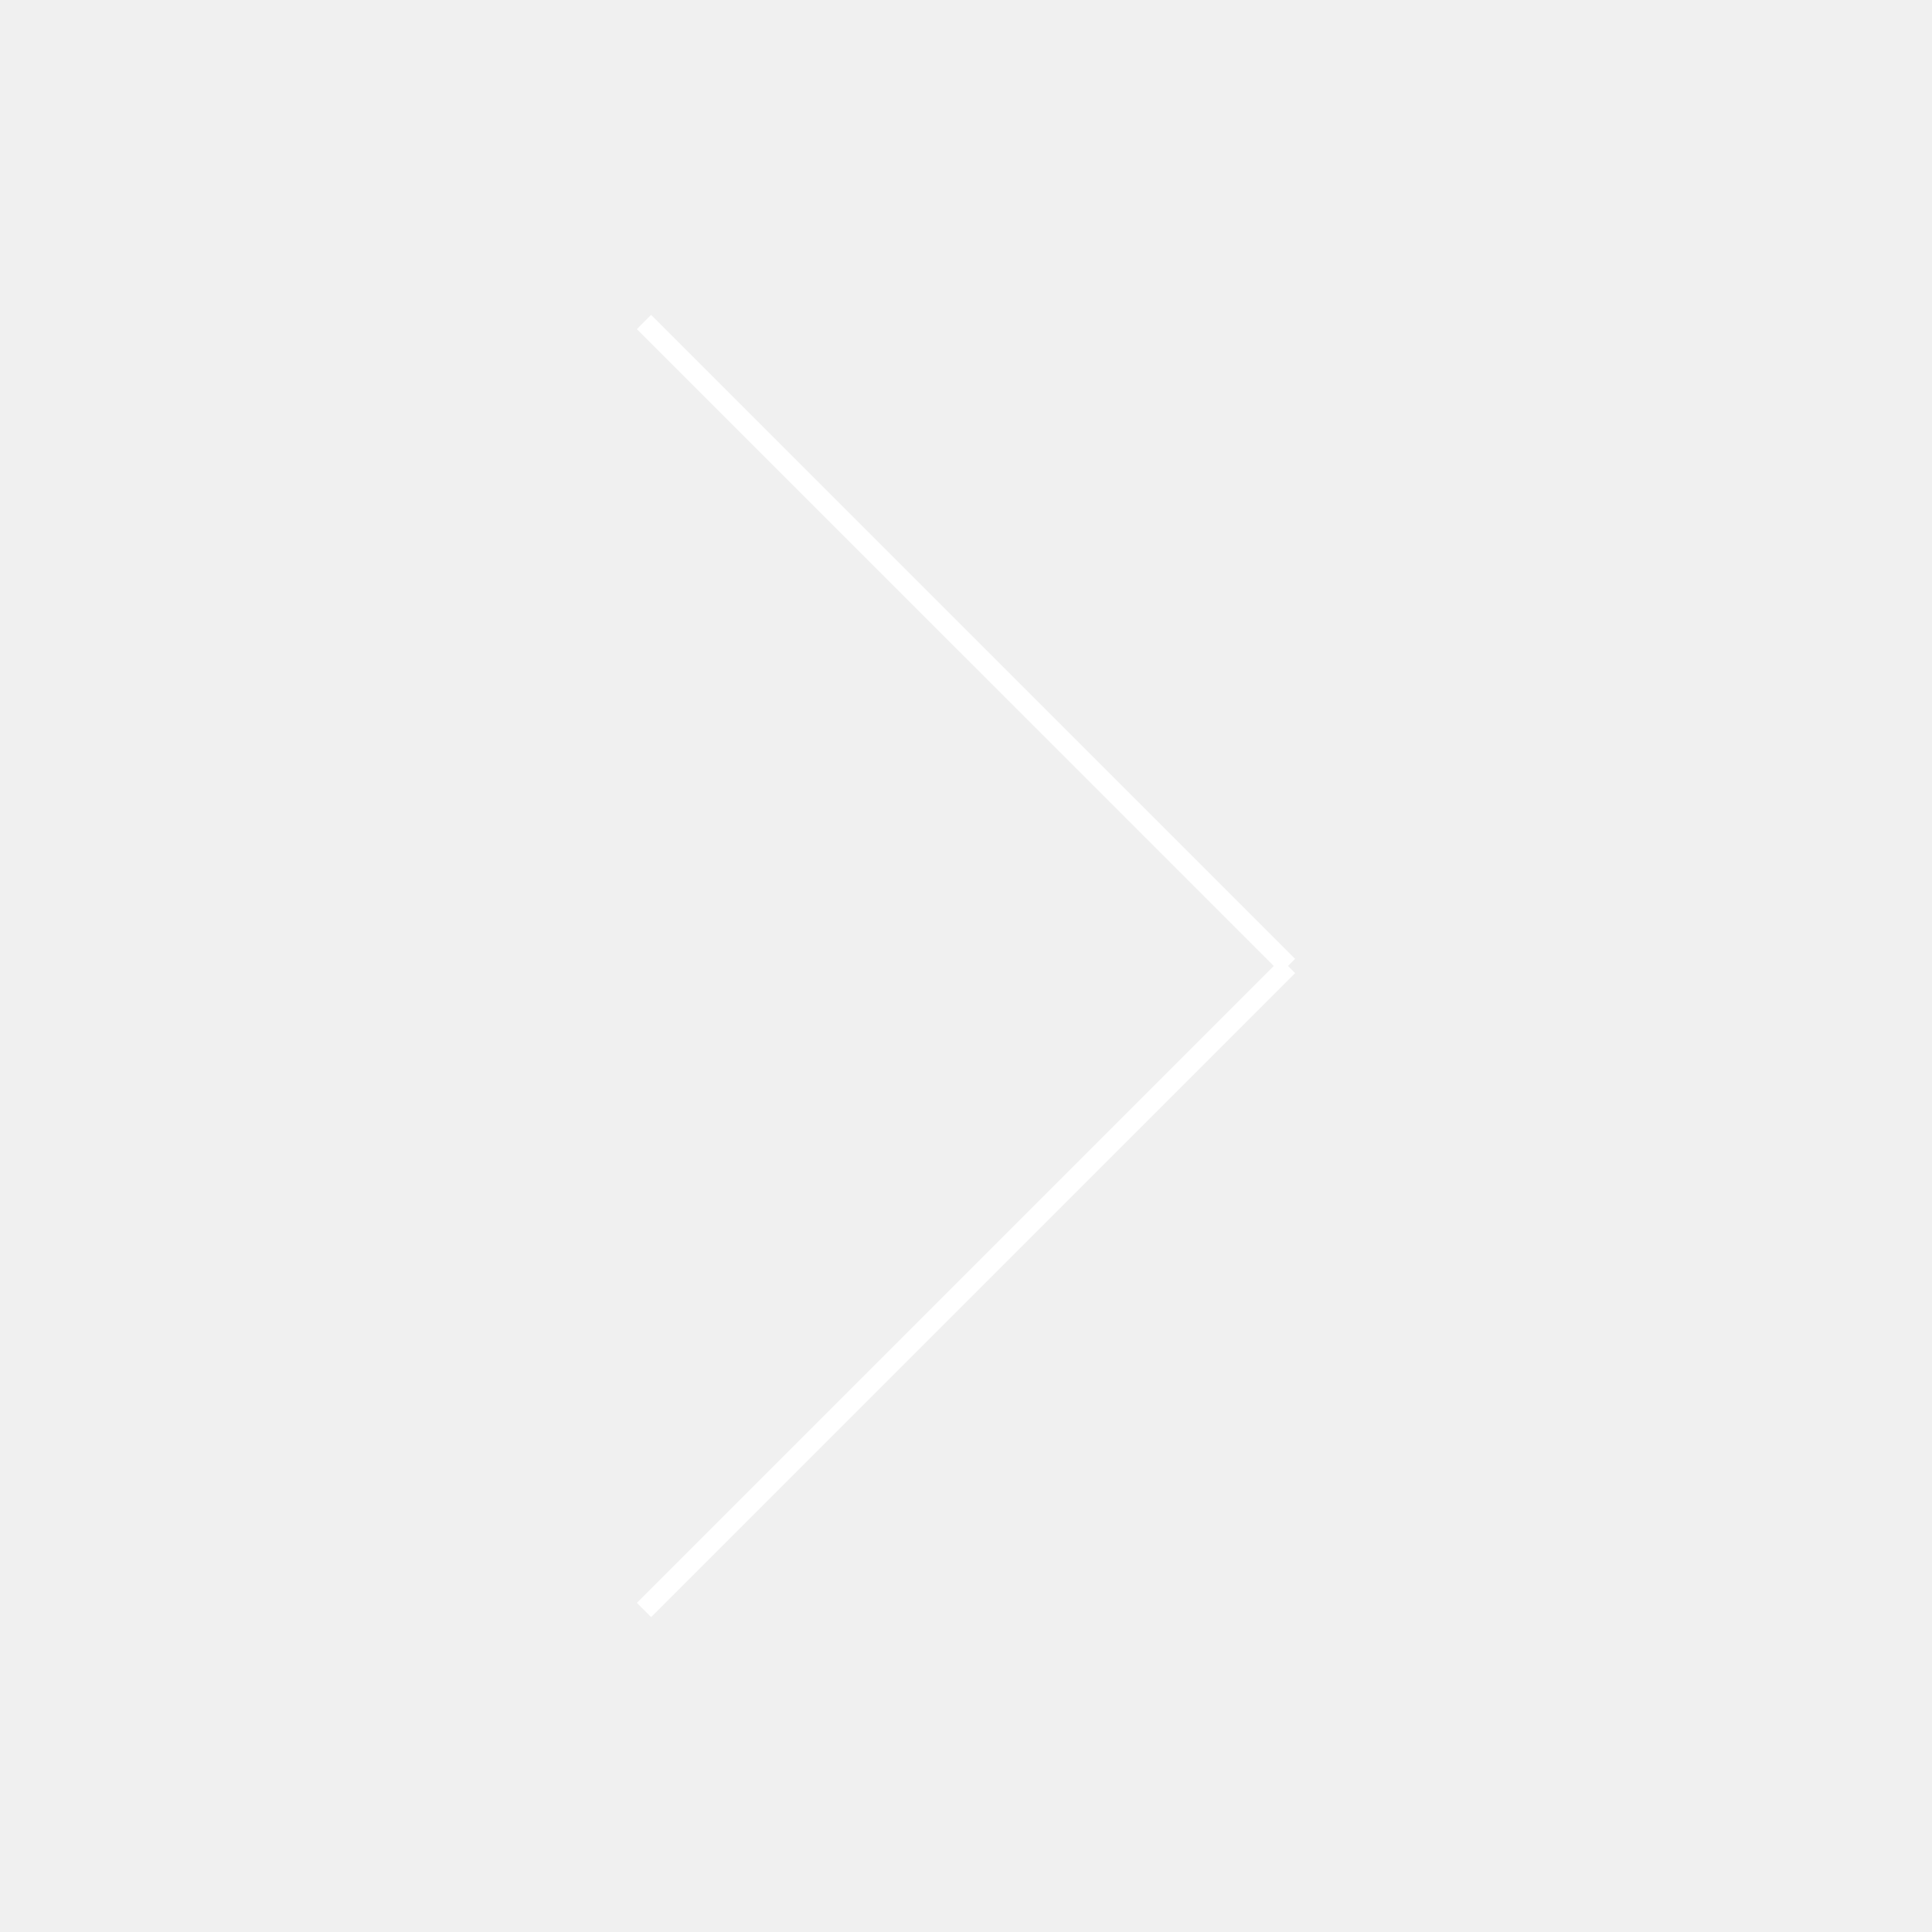
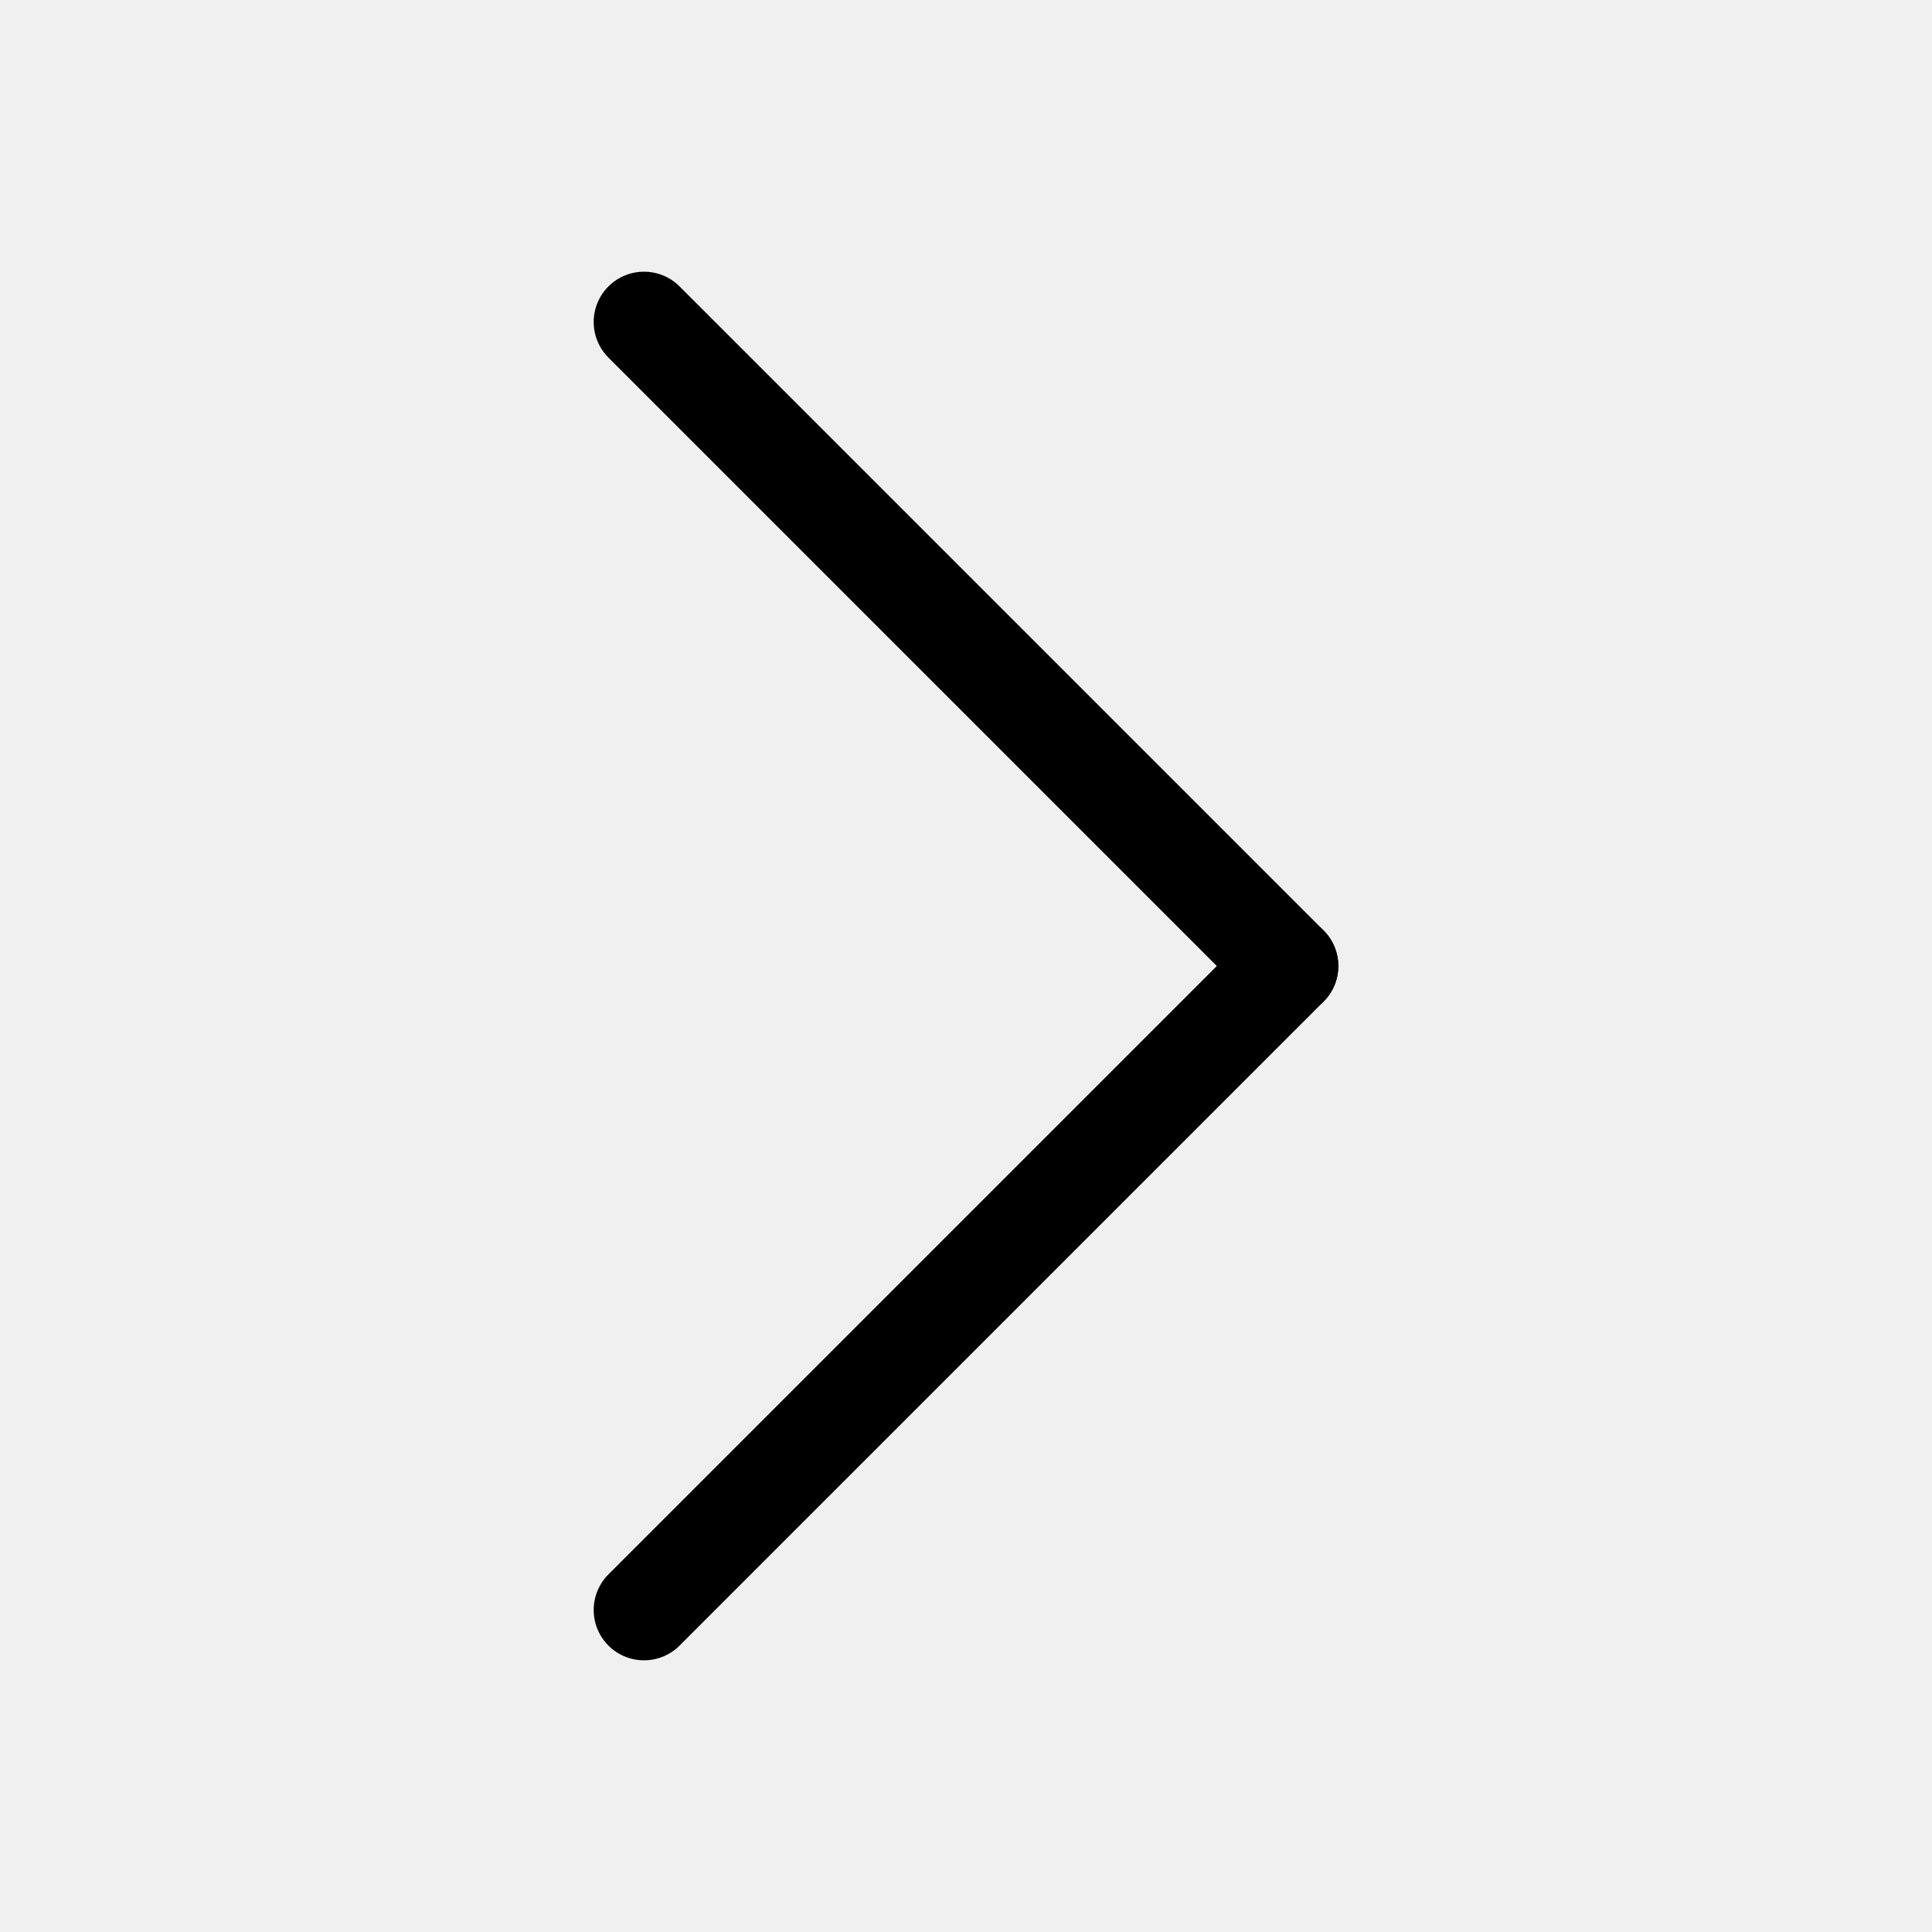
- <svg xmlns="http://www.w3.org/2000/svg" width="96px" height="96px" viewBox="0 0 96 96" zoomAndPan="disable">
-   <style>
+ <svg xmlns="http://www.w3.org/2000/svg" width="96px" height="96px" viewBox="0 0 96 96" zoomAndPan="disable" version="1.1" id="svg1707">
+   <defs id="defs1711" />
+   <style id="style1701">
		line {
			stroke: #fff;
			stroke-width: 1px;
		}
	</style>
-   <line x1="32" y1="16" x2="64" y2="48" />
-   <line x1="32" y1="80" x2="64" y2="48" />
+   <line x1="32" y1="16" x2="64" y2="48" id="line1703" style="stroke:#000000;stroke-opacity:1;stroke-width:5;stroke-dasharray:none;stroke-linecap:round" />
+   <line x1="32" y1="80" x2="64" y2="48" id="line1705" style="stroke:#000000;stroke-opacity:1;stroke-width:5;stroke-dasharray:none;stroke-linecap:round" />
</svg>
